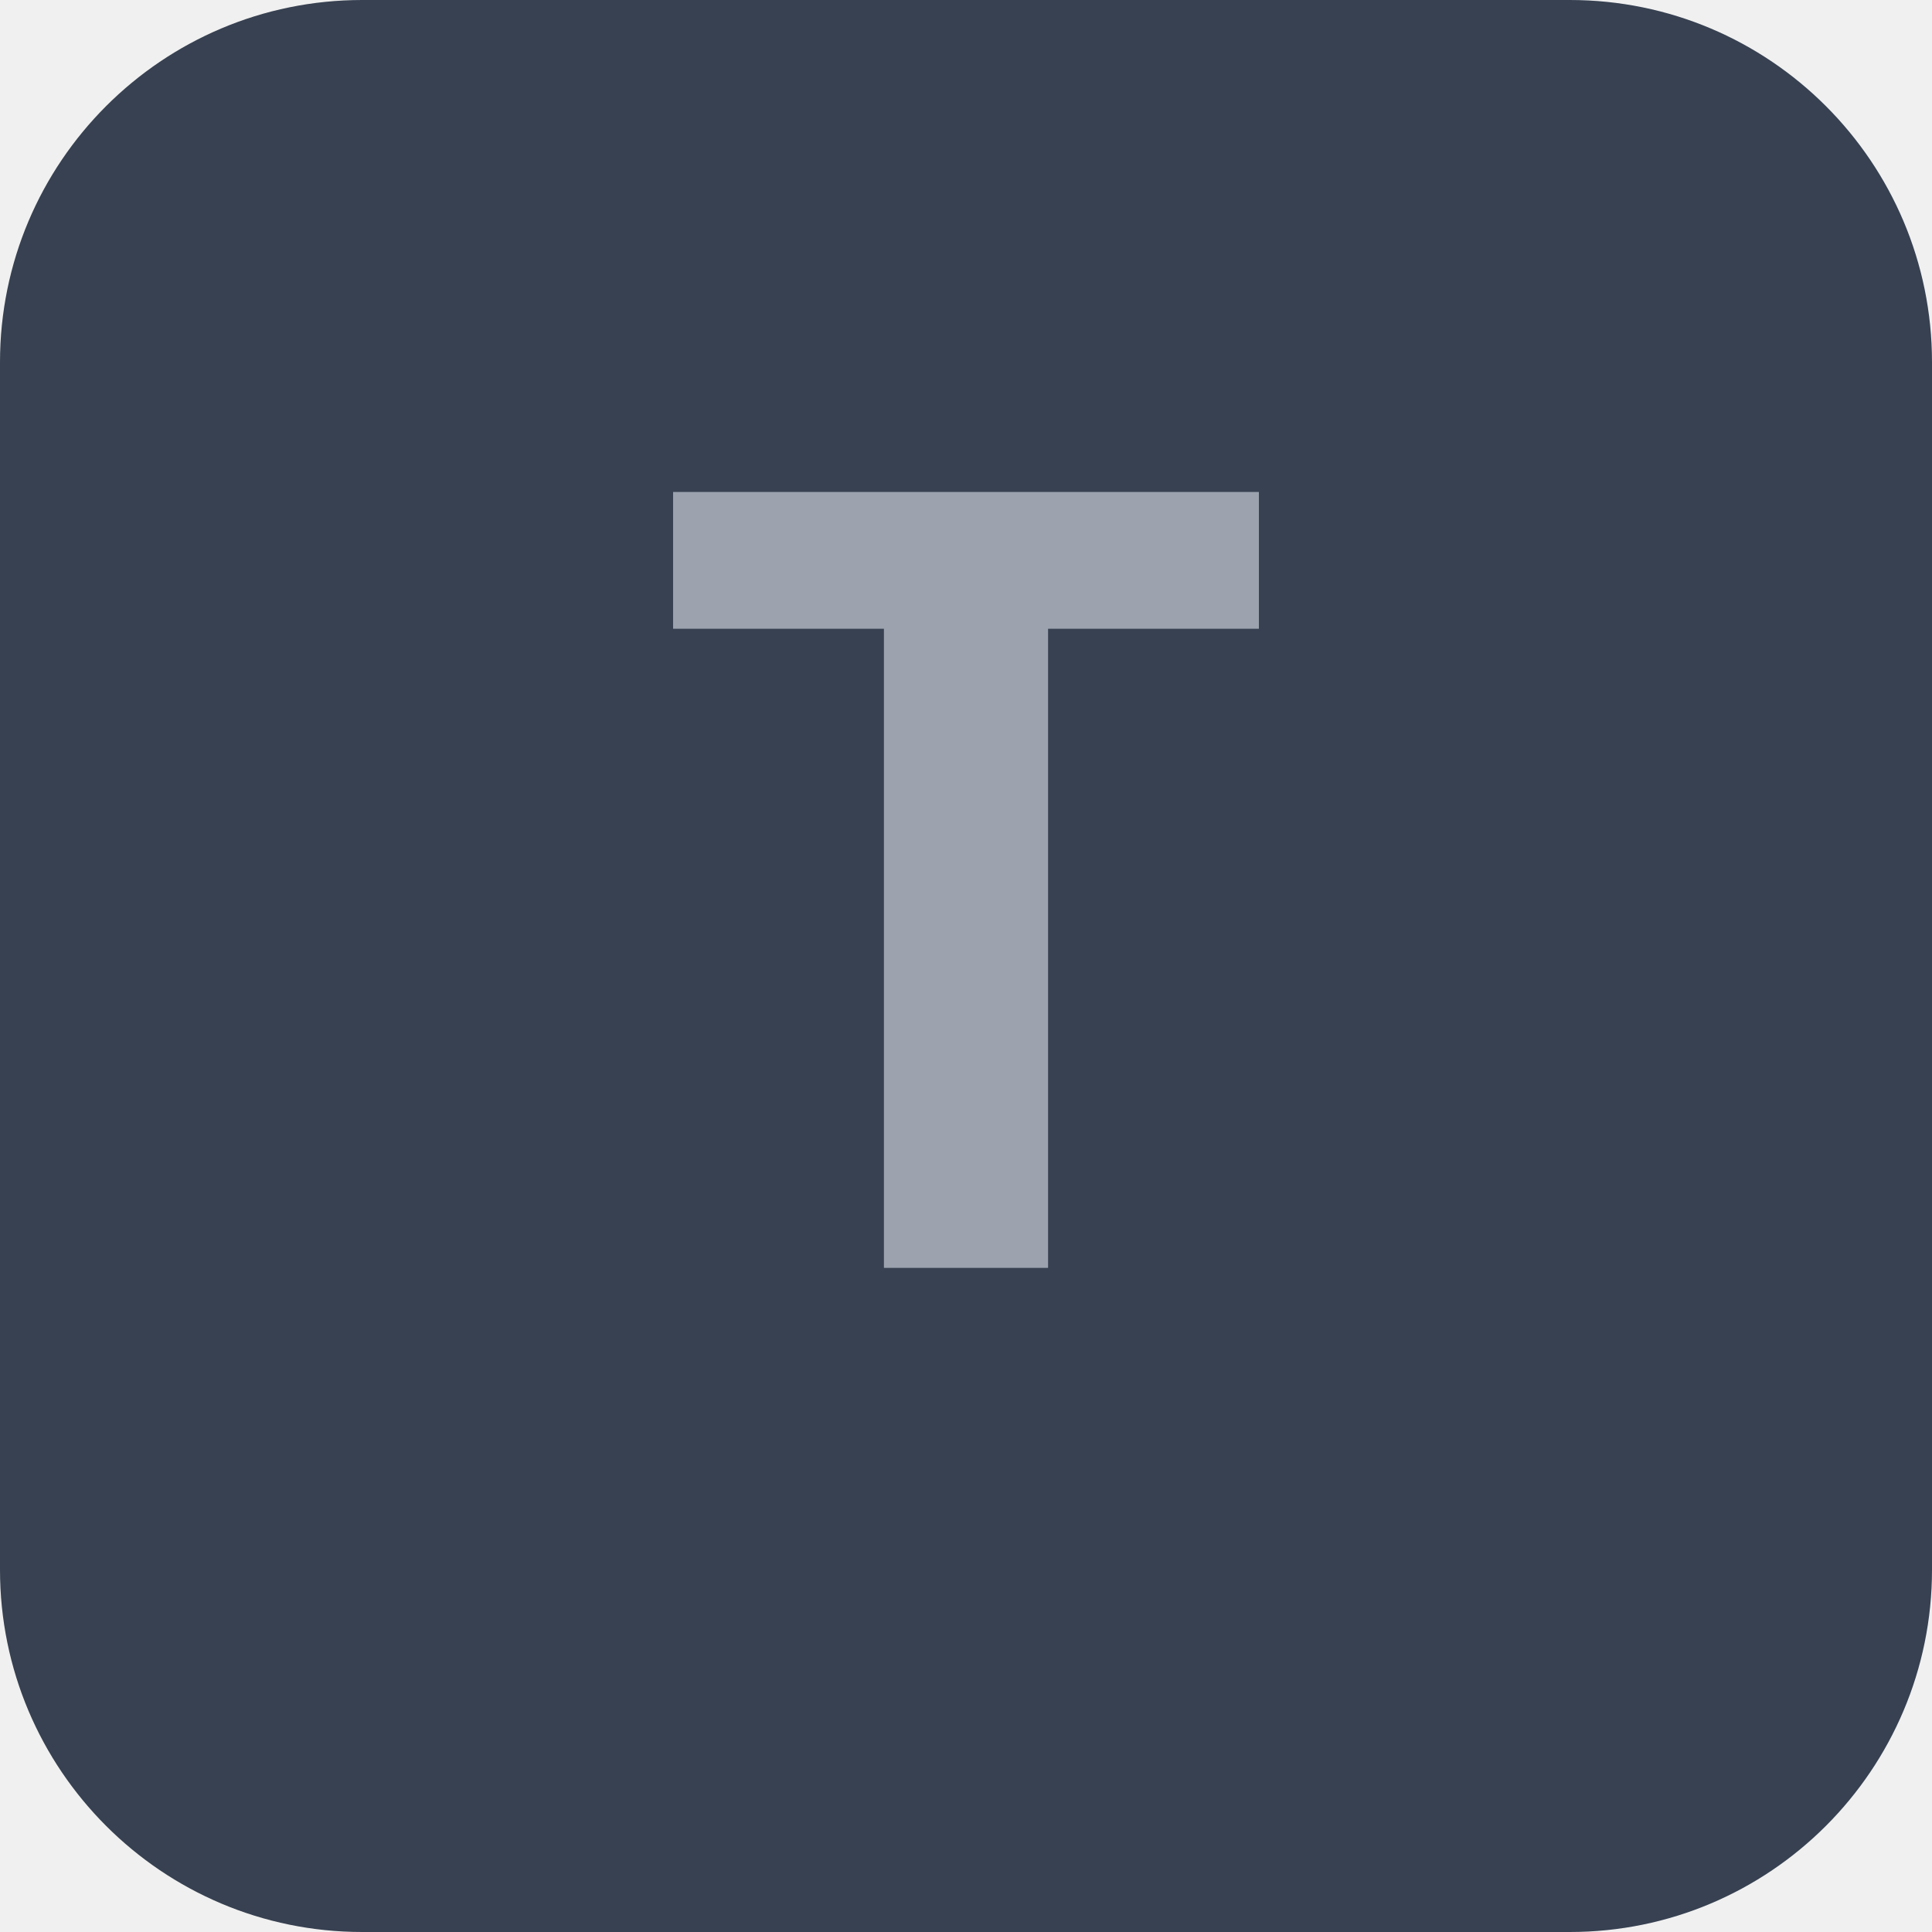
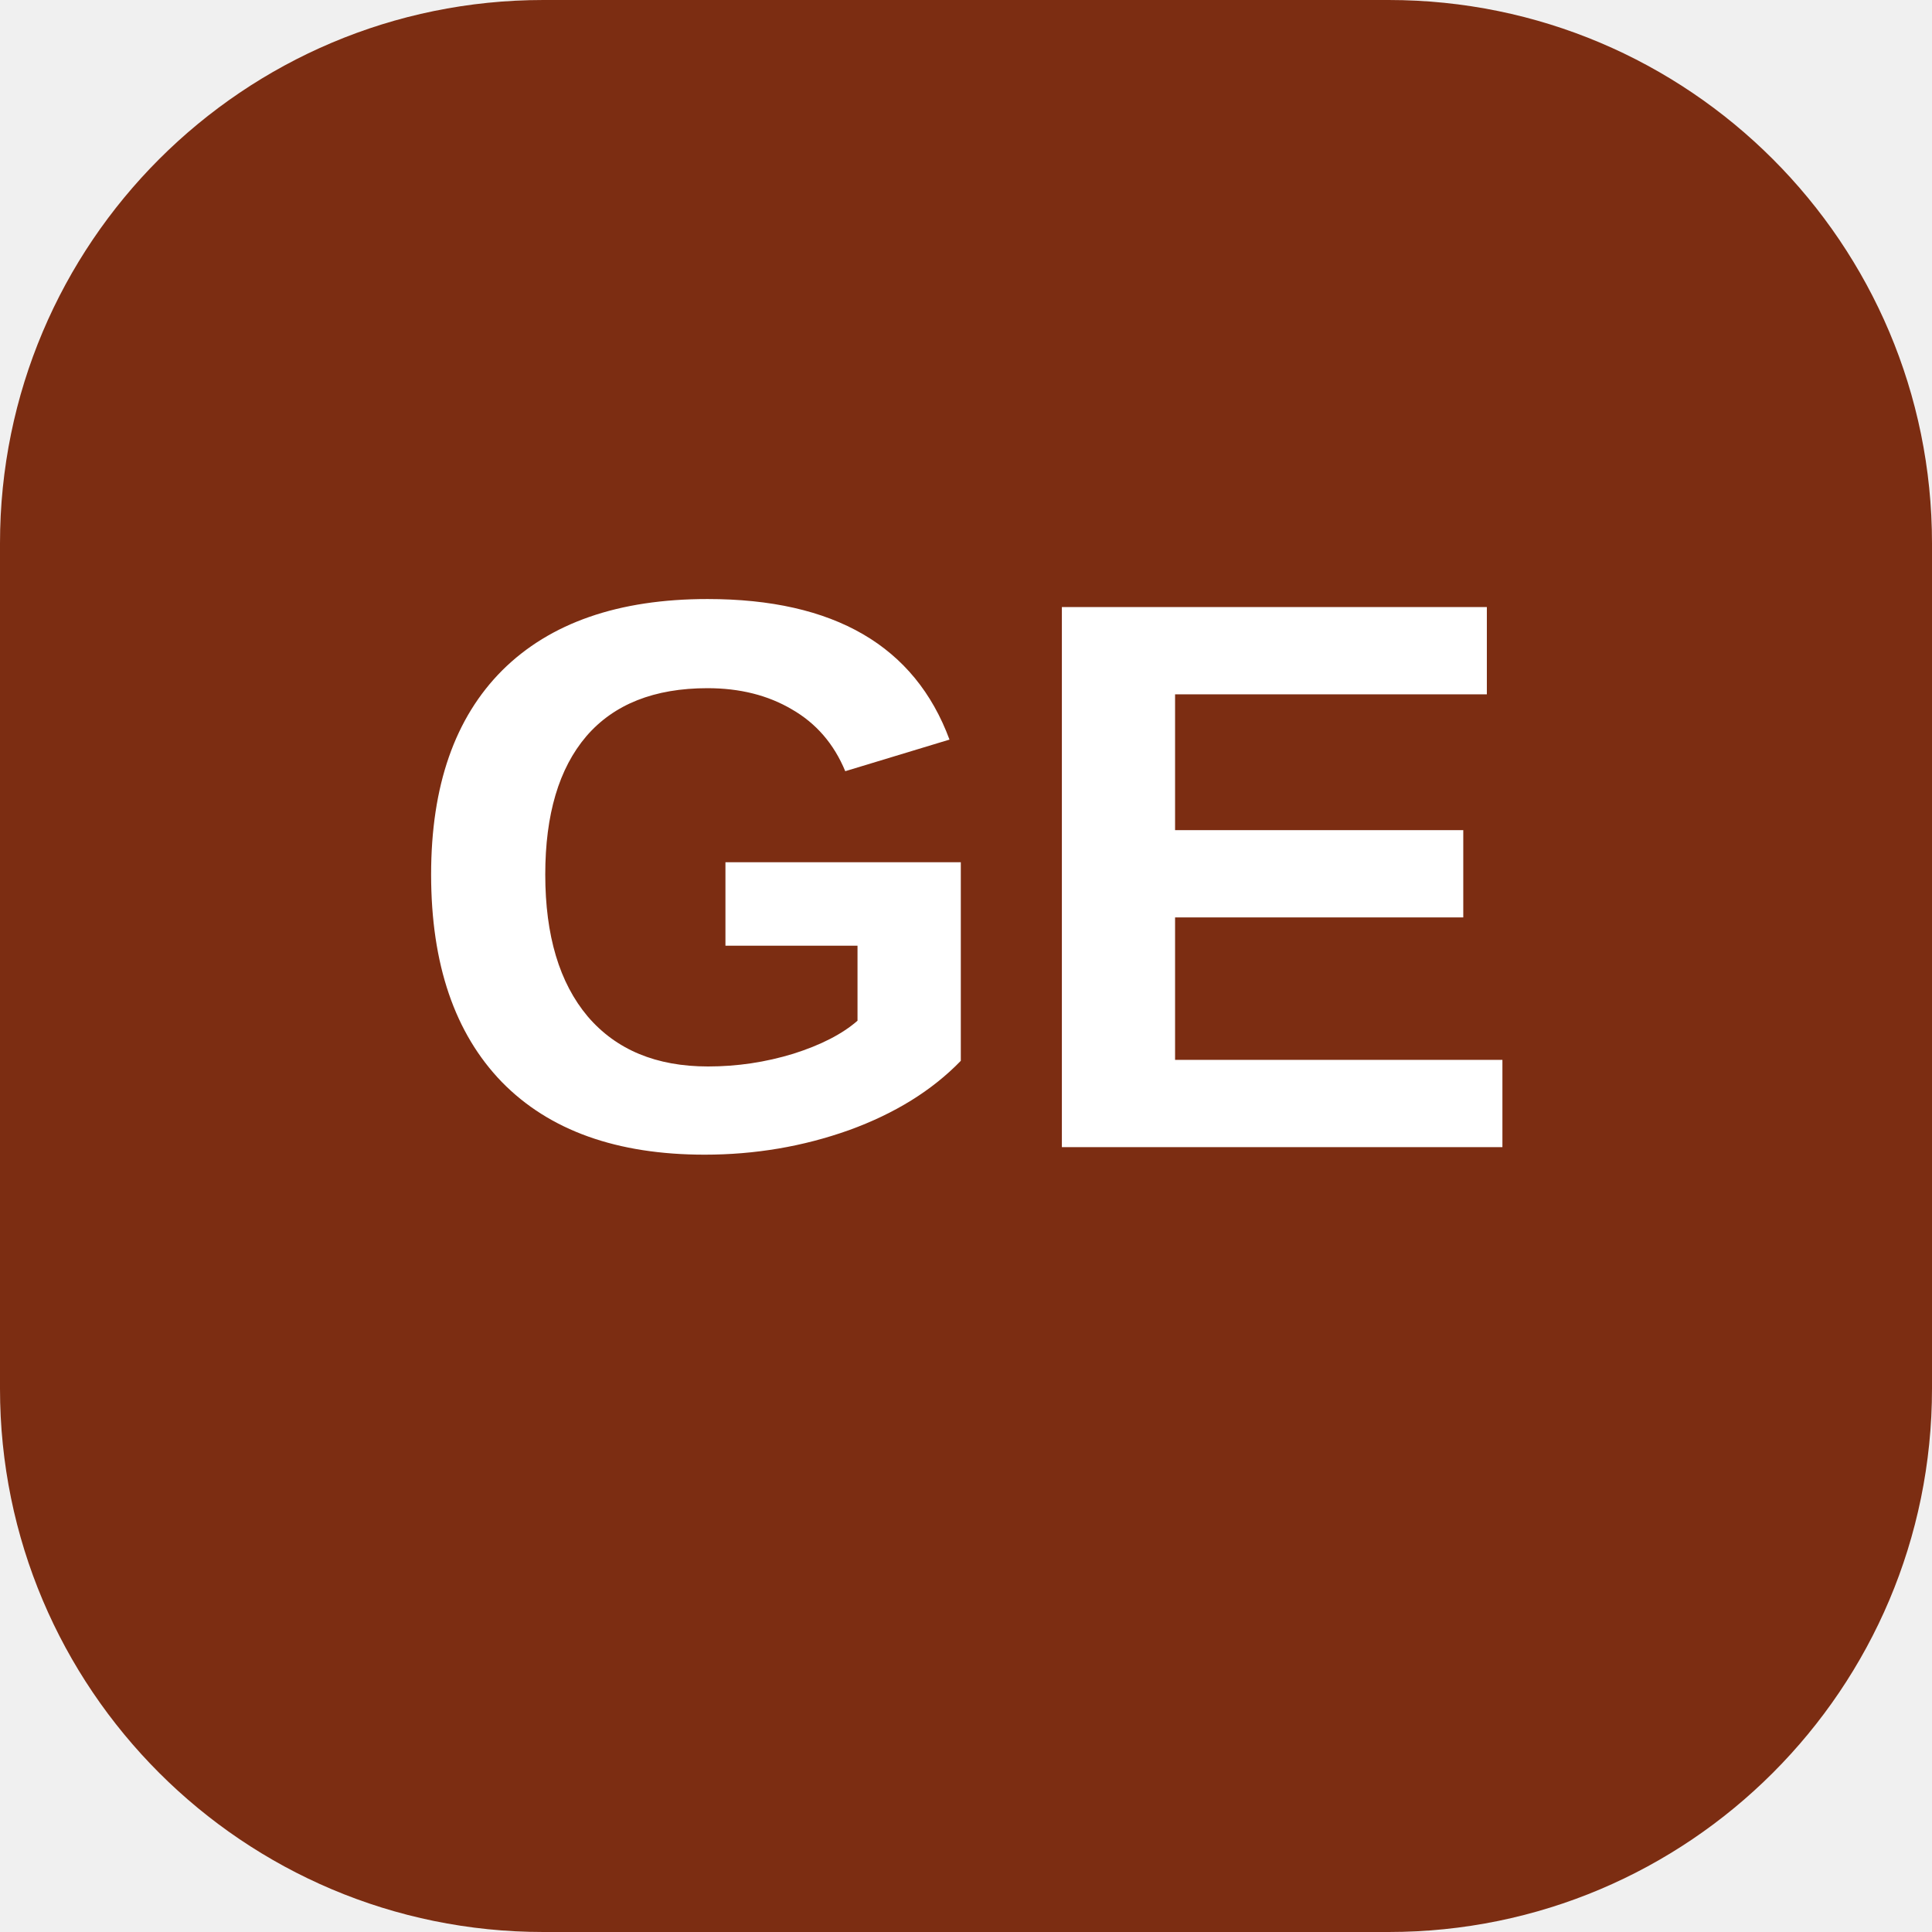
- <svg xmlns="http://www.w3.org/2000/svg" viewBox="0 0 64 64">
-   <rect width="64" height="64" rx="12" fill="#374151" />
-   <text x="32" y="42" font-family="system-ui,sans-serif" font-size="36" font-weight="700" text-anchor="middle" fill="#9CA3AF">T</text>
+ <svg xmlns="http://www.w3.org/2000/svg" viewBox="0 0 64 64" width="64" height="64">
+   <rect width="64" height="64" rx="18" fill="#7C2D12" />
+   <text x="32" y="38" font-family="Arial,Helvetica,sans-serif" font-size="26" font-weight="900" text-anchor="middle" fill="#FFFFFF">GE</text>
</svg>
